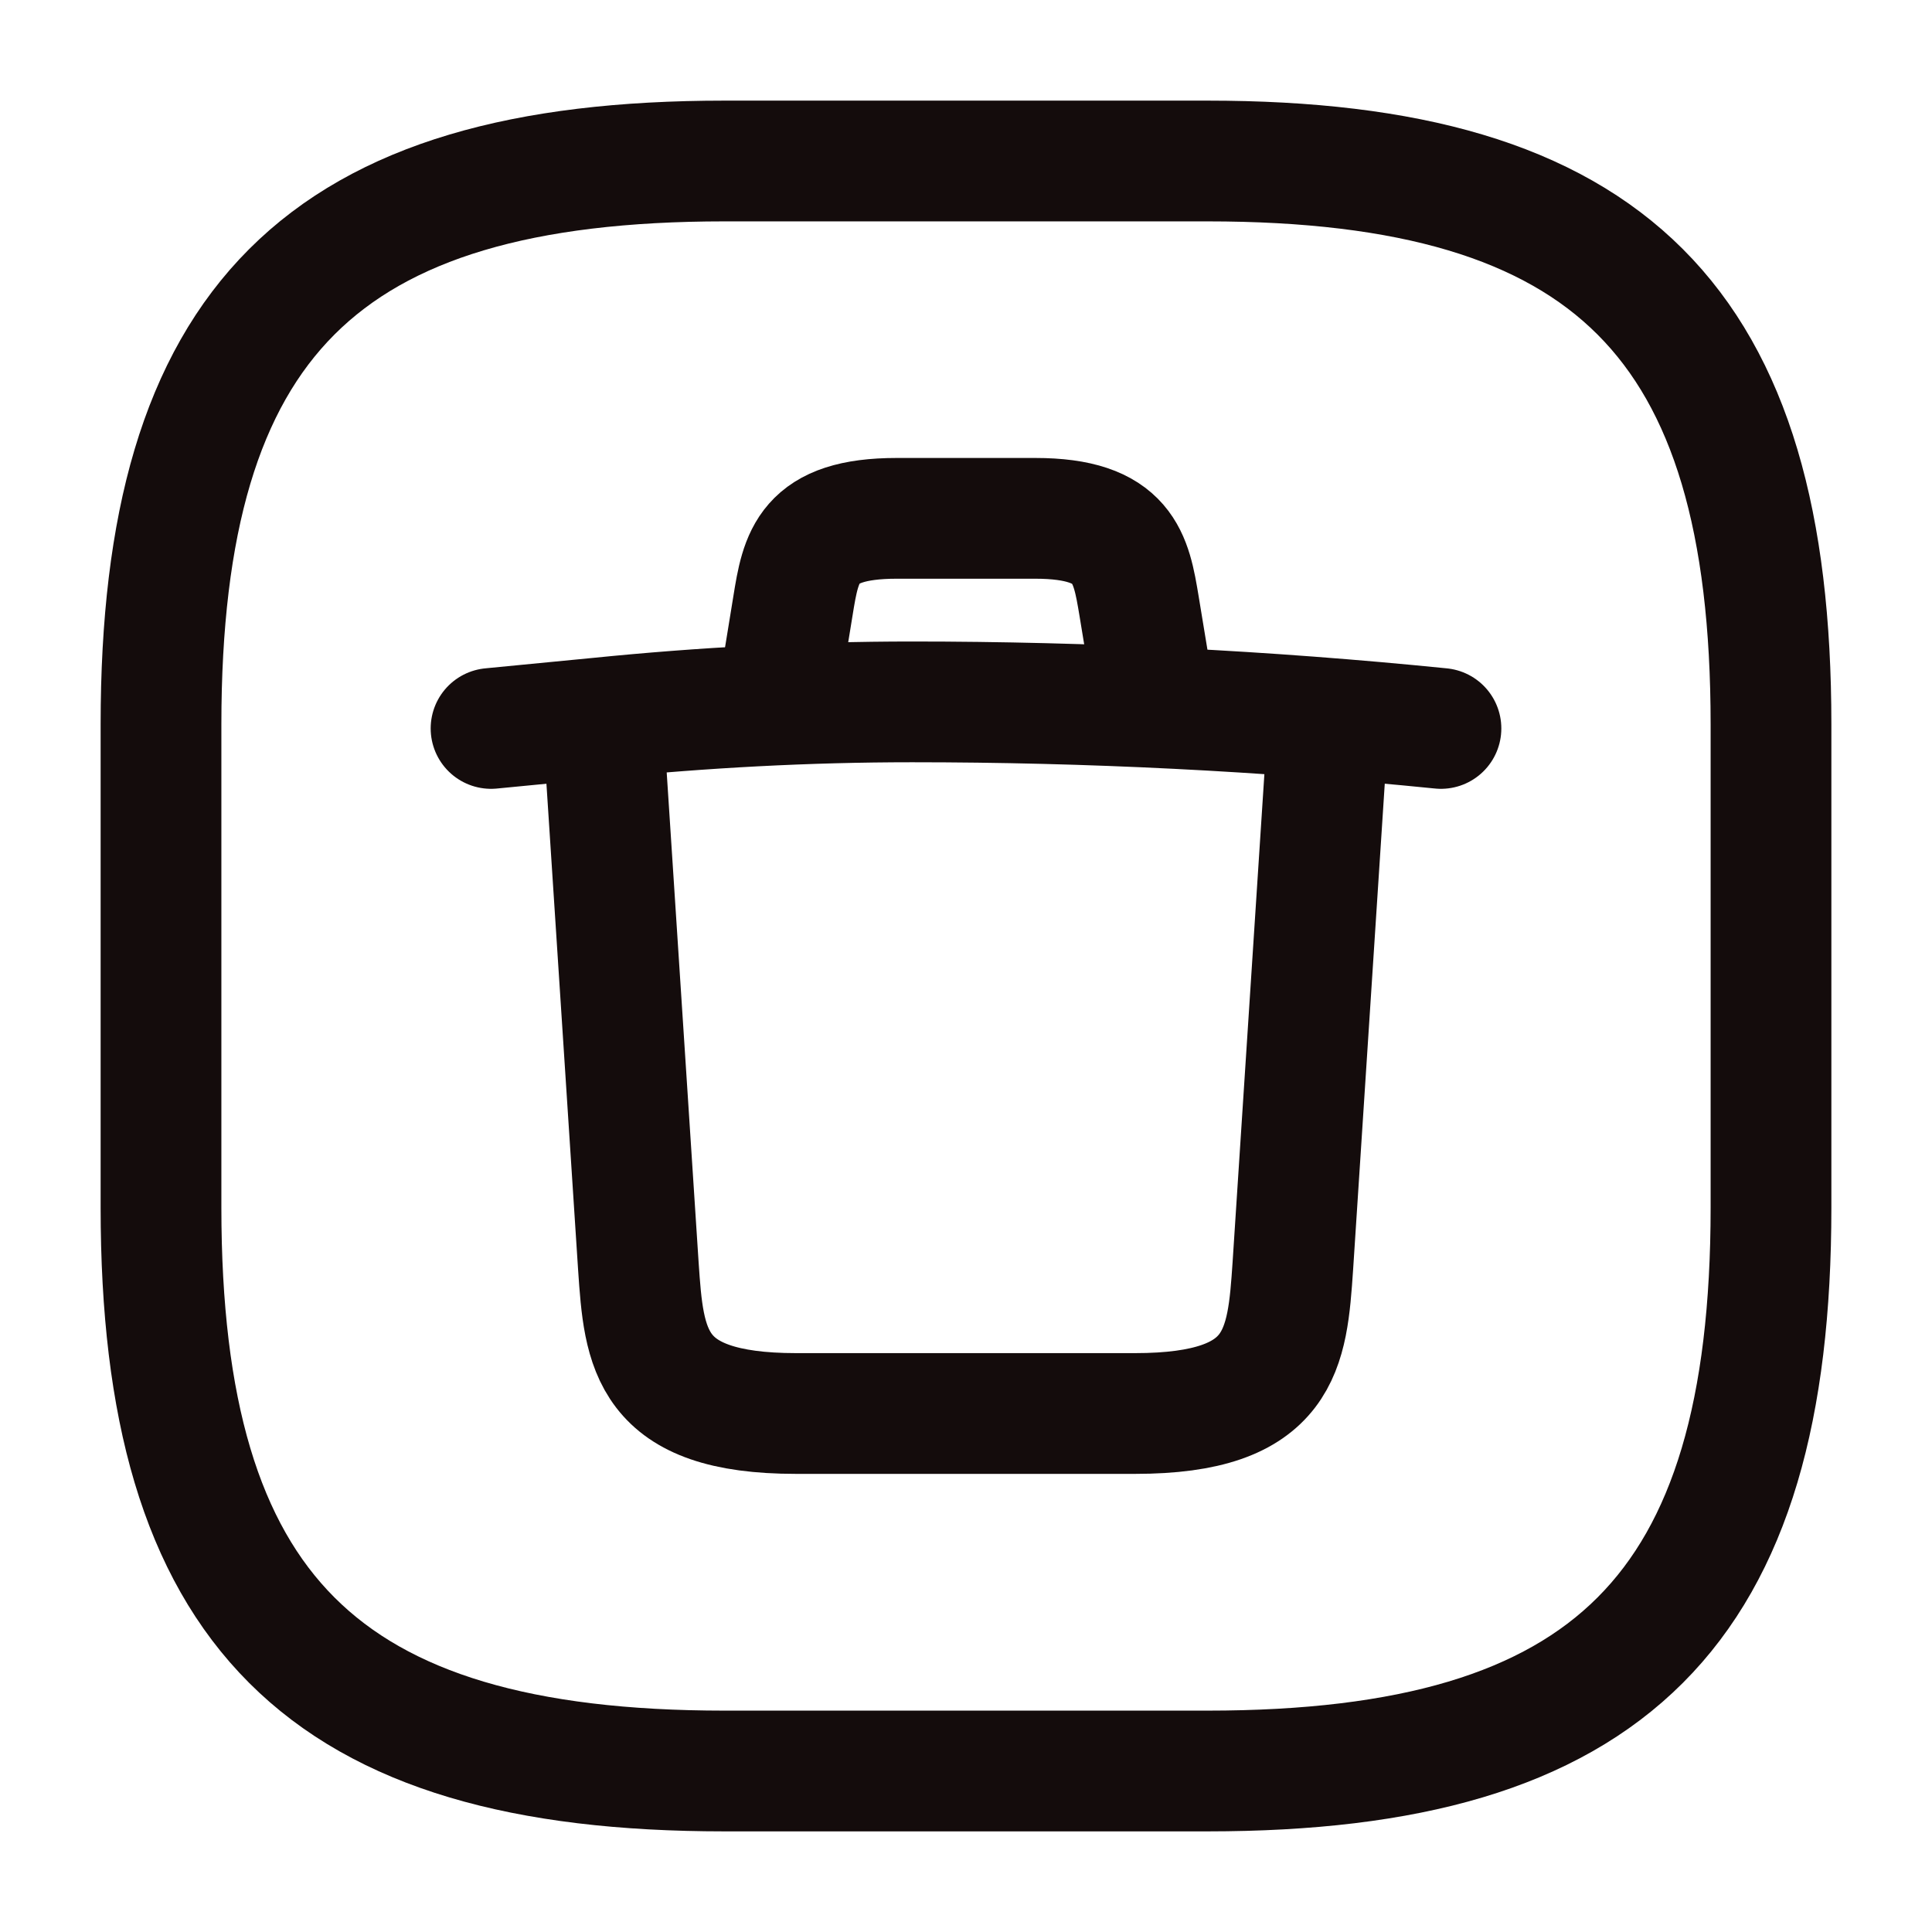
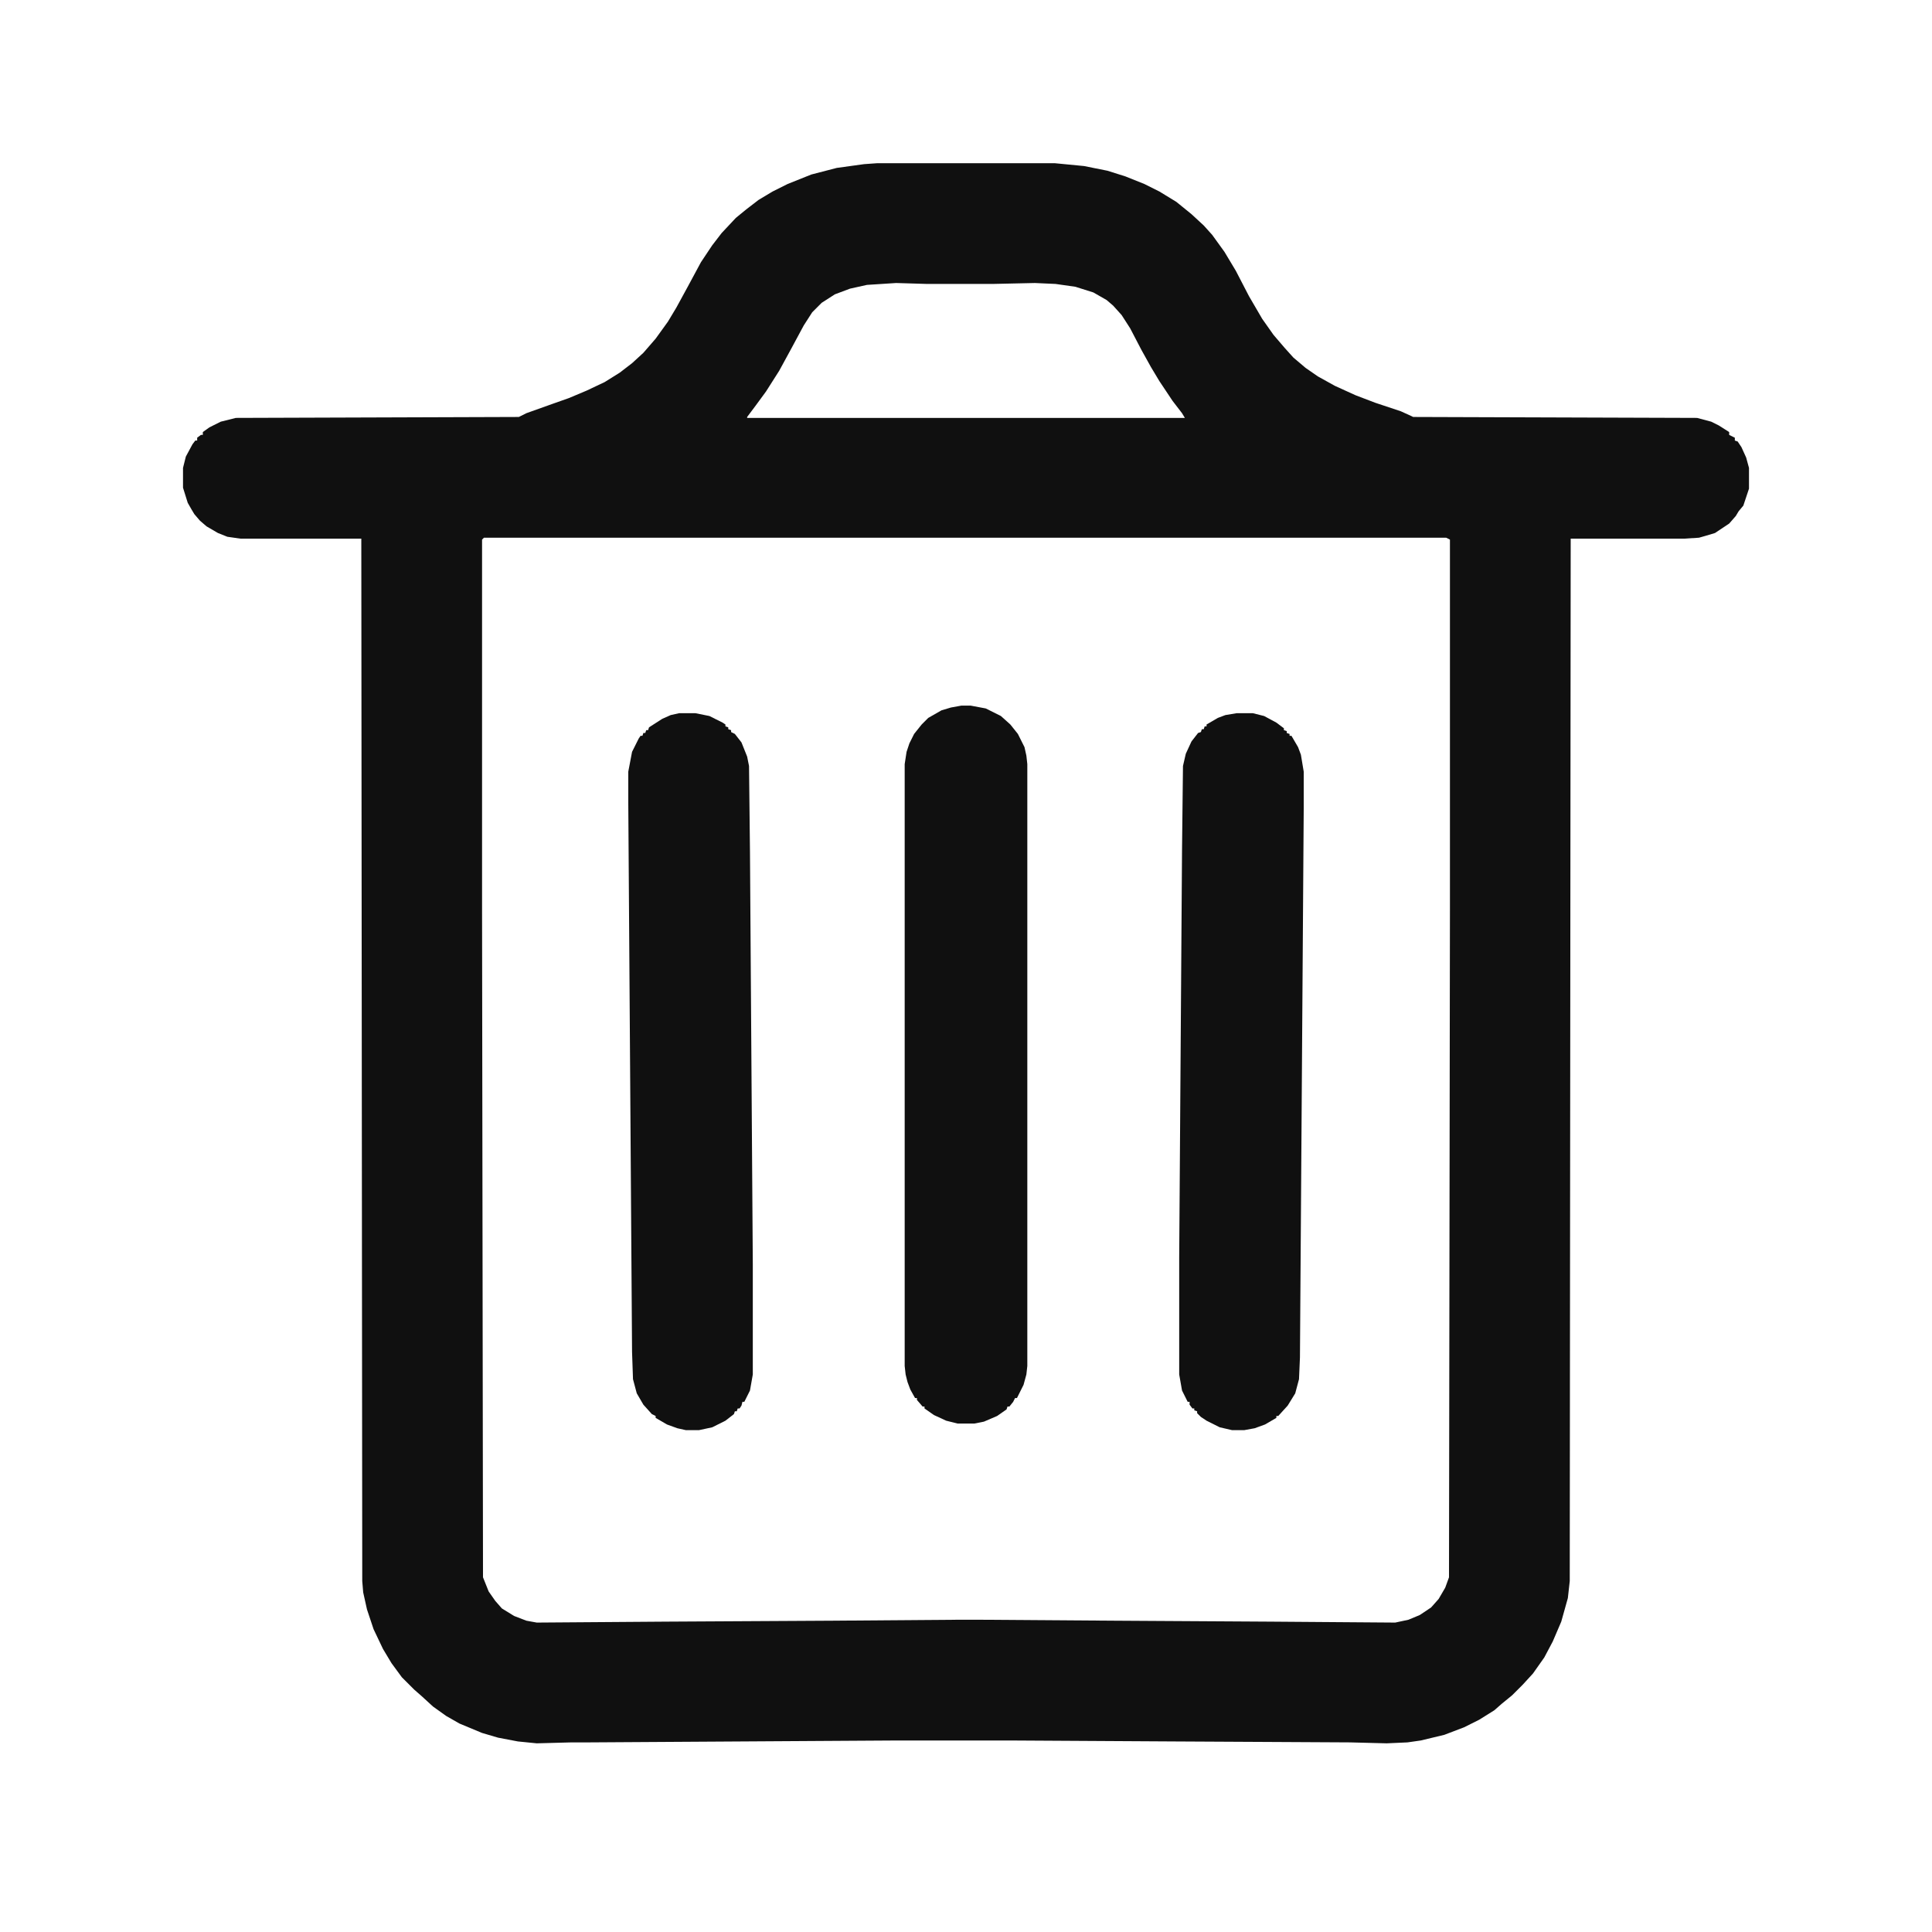
- <svg xmlns="http://www.w3.org/2000/svg" width="24" height="24" viewBox="0 0 24 24" fill="none">
-   <g clip-path="url(#clip0_4418_9777)">
-     <path d="M9 22H15C20 22 22 20 22 15V9C22 4 20 2 15 2H9C4 2 2 4 2 9V15C2 20 4 22 9 22Z" stroke="#140c0c" stroke-width="1.5" stroke-linecap="round" stroke-linejoin="round" />
-     <path d="M17.9 9.049C15.72 8.829 13.52 8.719 11.33 8.719C10.03 8.719 8.73 8.789 7.44 8.919L6.1 9.049" stroke="#140c0c" stroke-width="1.5" stroke-linecap="round" stroke-linejoin="round" />
-     <path d="M9.71 8.389L9.85 7.529C9.95 6.909 10.03 6.439 11.14 6.439H12.86C13.97 6.439 14.05 6.929 14.15 7.529L14.29 8.379" stroke="#140c0c" stroke-width="1.5" stroke-linecap="round" stroke-linejoin="round" />
-     <path d="M16.49 9.129L16.06 15.729C15.99 16.759 15.93 17.559 14.1 17.559H9.89C8.06 17.559 8 16.759 7.93 15.729L7.5 9.129" stroke="#140c0c" stroke-width="1.5" stroke-linecap="round" stroke-linejoin="round" />
-   </g>
-   <defs>
-     <clipPath id="clip0_4418_9777">
-       <rect width="24" height="24" fill="none" />
-     </clipPath>
-   </defs>
+ <svg xmlns="http://www.w3.org/2000/svg" version="1.1" width="2048" height="2048">
+   <path d="M0,0 L188,0 L219,3 L244,8 L263,14 L283,22 L299,30 L317,41 L333,54 L346,66 L355,76 L368,94 L380,114 L394,141 L408,165 L420,182 L432,196 L441,206 L454,217 L467,226 L485,236 L507,246 L528,254 L555,263 L566,268 L568,269 L869,270 L884,274 L892,278 L903,285 L903,288 L907,290 L909,291 L909,294 L912,295 L916,301 L921,312 L924,323 L924,345 L918,363 L913,369 L910,374 L903,382 L888,392 L878,395 L871,397 L855,398 L735,398 L734,1503 L732,1521 L725,1546 L716,1567 L707,1584 L695,1601 L684,1613 L673,1624 L662,1633 L654,1640 L638,1650 L622,1658 L601,1666 L576,1672 L562,1674 L540,1675 L501,1674 L314,1673 L143,1672 L19,1672 L-305,1674 L-324,1674 L-361,1675 L-381,1673 L-402,1669 L-419,1664 L-443,1654 L-457,1646 L-471,1636 L-483,1625 L-491,1618 L-504,1605 L-515,1590 L-524,1575 L-534,1554 L-541,1533 L-545,1515 L-546,1503 L-547,398 L-675,398 L-689,396 L-699,392 L-711,385 L-718,379 L-724,372 L-727,367 L-731,360 L-736,344 L-736,323 L-733,311 L-726,298 L-723,294 L-721,294 L-721,291 L-717,288 L-715,288 L-715,285 L-708,280 L-696,274 L-680,270 L-380,269 L-372,265 L-344,255 L-327,249 L-308,241 L-289,232 L-273,222 L-260,212 L-248,201 L-235,186 L-222,168 L-213,153 L-201,131 L-187,105 L-175,87 L-165,74 L-150,58 L-139,49 L-126,39 L-111,30 L-95,22 L-70,12 L-43,5 L-14,1 Z M20,127 L-11,129 L-29,133 L-45,139 L-59,148 L-69,158 L-78,172 L-92,198 L-104,220 L-118,242 L-129,257 L-138,269 L-138,270 L326,270 L323,265 L313,252 L299,231 L290,216 L280,198 L268,175 L259,161 L250,151 L243,145 L229,137 L210,131 L189,128 L167,127 L122,128 L53,128 Z M-419,397 Z M-417,397 L-419,399 L-419,790 L-418,1499 L-412,1514 L-405,1524 L-398,1532 L-385,1540 L-372,1545 L-361,1547 L-224,1546 L-47,1545 L85,1544 L110,1544 L251,1545 L416,1546 L549,1547 L563,1544 L575,1539 L587,1531 L595,1522 L602,1510 L606,1499 L607,789 L607,399 L603,397 Z M606,397 Z " fill="#101010" transform="translate(930,173)" />
+   <path d="M0,0 L10,0 L26,3 L42,11 L52,20 L60,30 L67,44 L69,53 L70,62 L70,700 L69,709 L66,720 L59,734 L57,734 L55,738 L51,743 L49,743 L48,746 L38,753 L24,759 L14,761 L-4,761 L-16,758 L-29,752 L-39,745 L-39,743 L-41,743 L-47,736 L-47,734 L-49,734 L-54,725 L-57,717 L-59,709 L-60,700 L-60,62 L-58,49 L-55,40 L-50,30 L-42,20 L-35,13 L-21,5 L-11,2 Z " fill="#101010" transform="translate(1019,748)" />
+   <path d="M0,0 L17,0 L29,3 L42,10 L50,16 L50,18 L53,19 L53,21 L56,22 L56,24 L58,24 L65,36 L68,44 L71,62 L71,101 L67,683 L66,706 L62,721 L54,734 L44,745 L42,745 L42,747 L30,754 L19,758 L8,760 L-5,760 L-18,757 L-32,750 L-38,746 L-42,742 L-42,740 L-45,739 L-45,737 L-47,737 L-50,733 L-50,730 L-52,730 L-58,718 L-61,701 L-61,577 L-58,145 L-57,56 L-54,43 L-48,30 L-41,21 L-38,20 L-37,17 L-35,17 L-34,14 L-32,14 L-32,12 L-20,5 L-12,2 Z " fill="#101010" transform="translate(1311,756)" />
+   <path d="M0,0 L17,0 L32,3 L46,10 L49,12 L49,14 L52,15 L52,17 L55,18 L55,20 L59,22 L66,31 L72,46 L74,56 L75,147 L78,584 L78,701 L75,718 L69,730 L67,730 L66,734 L64,737 L62,737 L61,740 L59,740 L58,743 L49,750 L35,757 L21,760 L7,760 L-2,758 L-13,754 L-25,747 L-25,745 L-29,743 L-38,733 L-45,721 L-49,706 L-50,677 L-54,95 L-54,62 L-50,41 L-43,27 L-41,24 L-39,24 L-38,21 L-36,21 L-35,18 L-33,18 L-32,15 L-18,6 L-9,2 Z " fill="#101010" transform="translate(720,756)" />
</svg>
